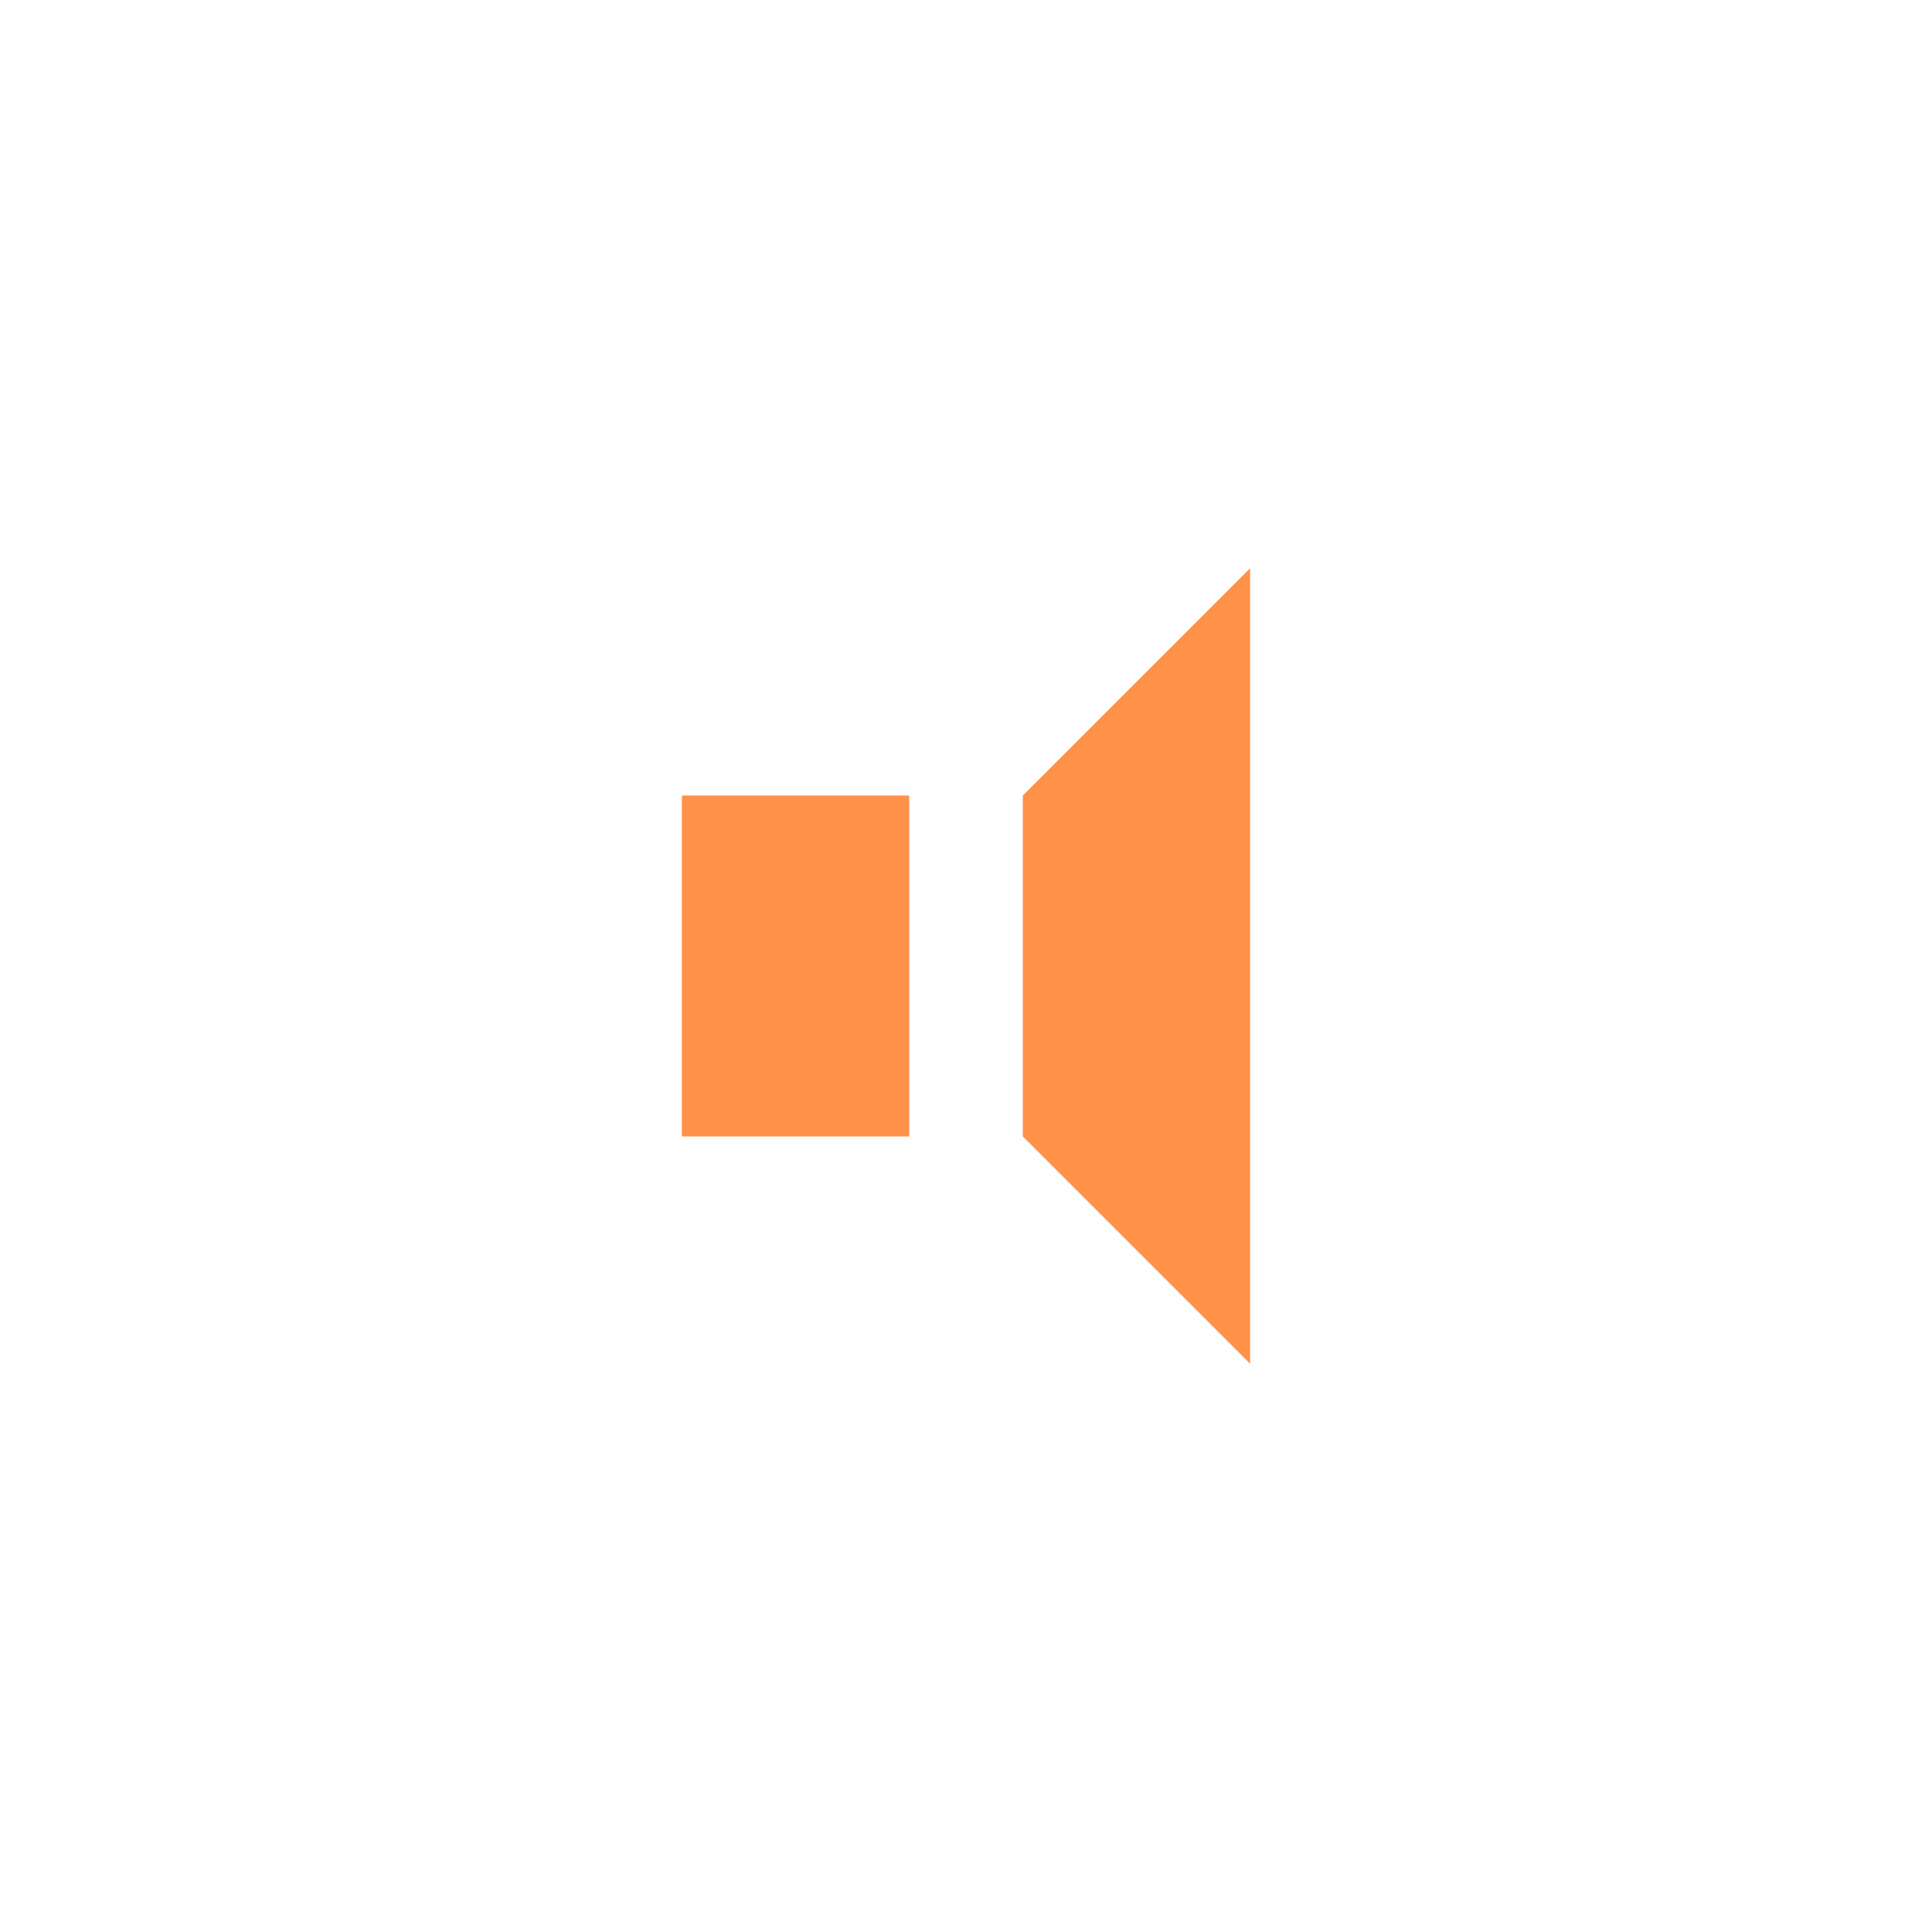
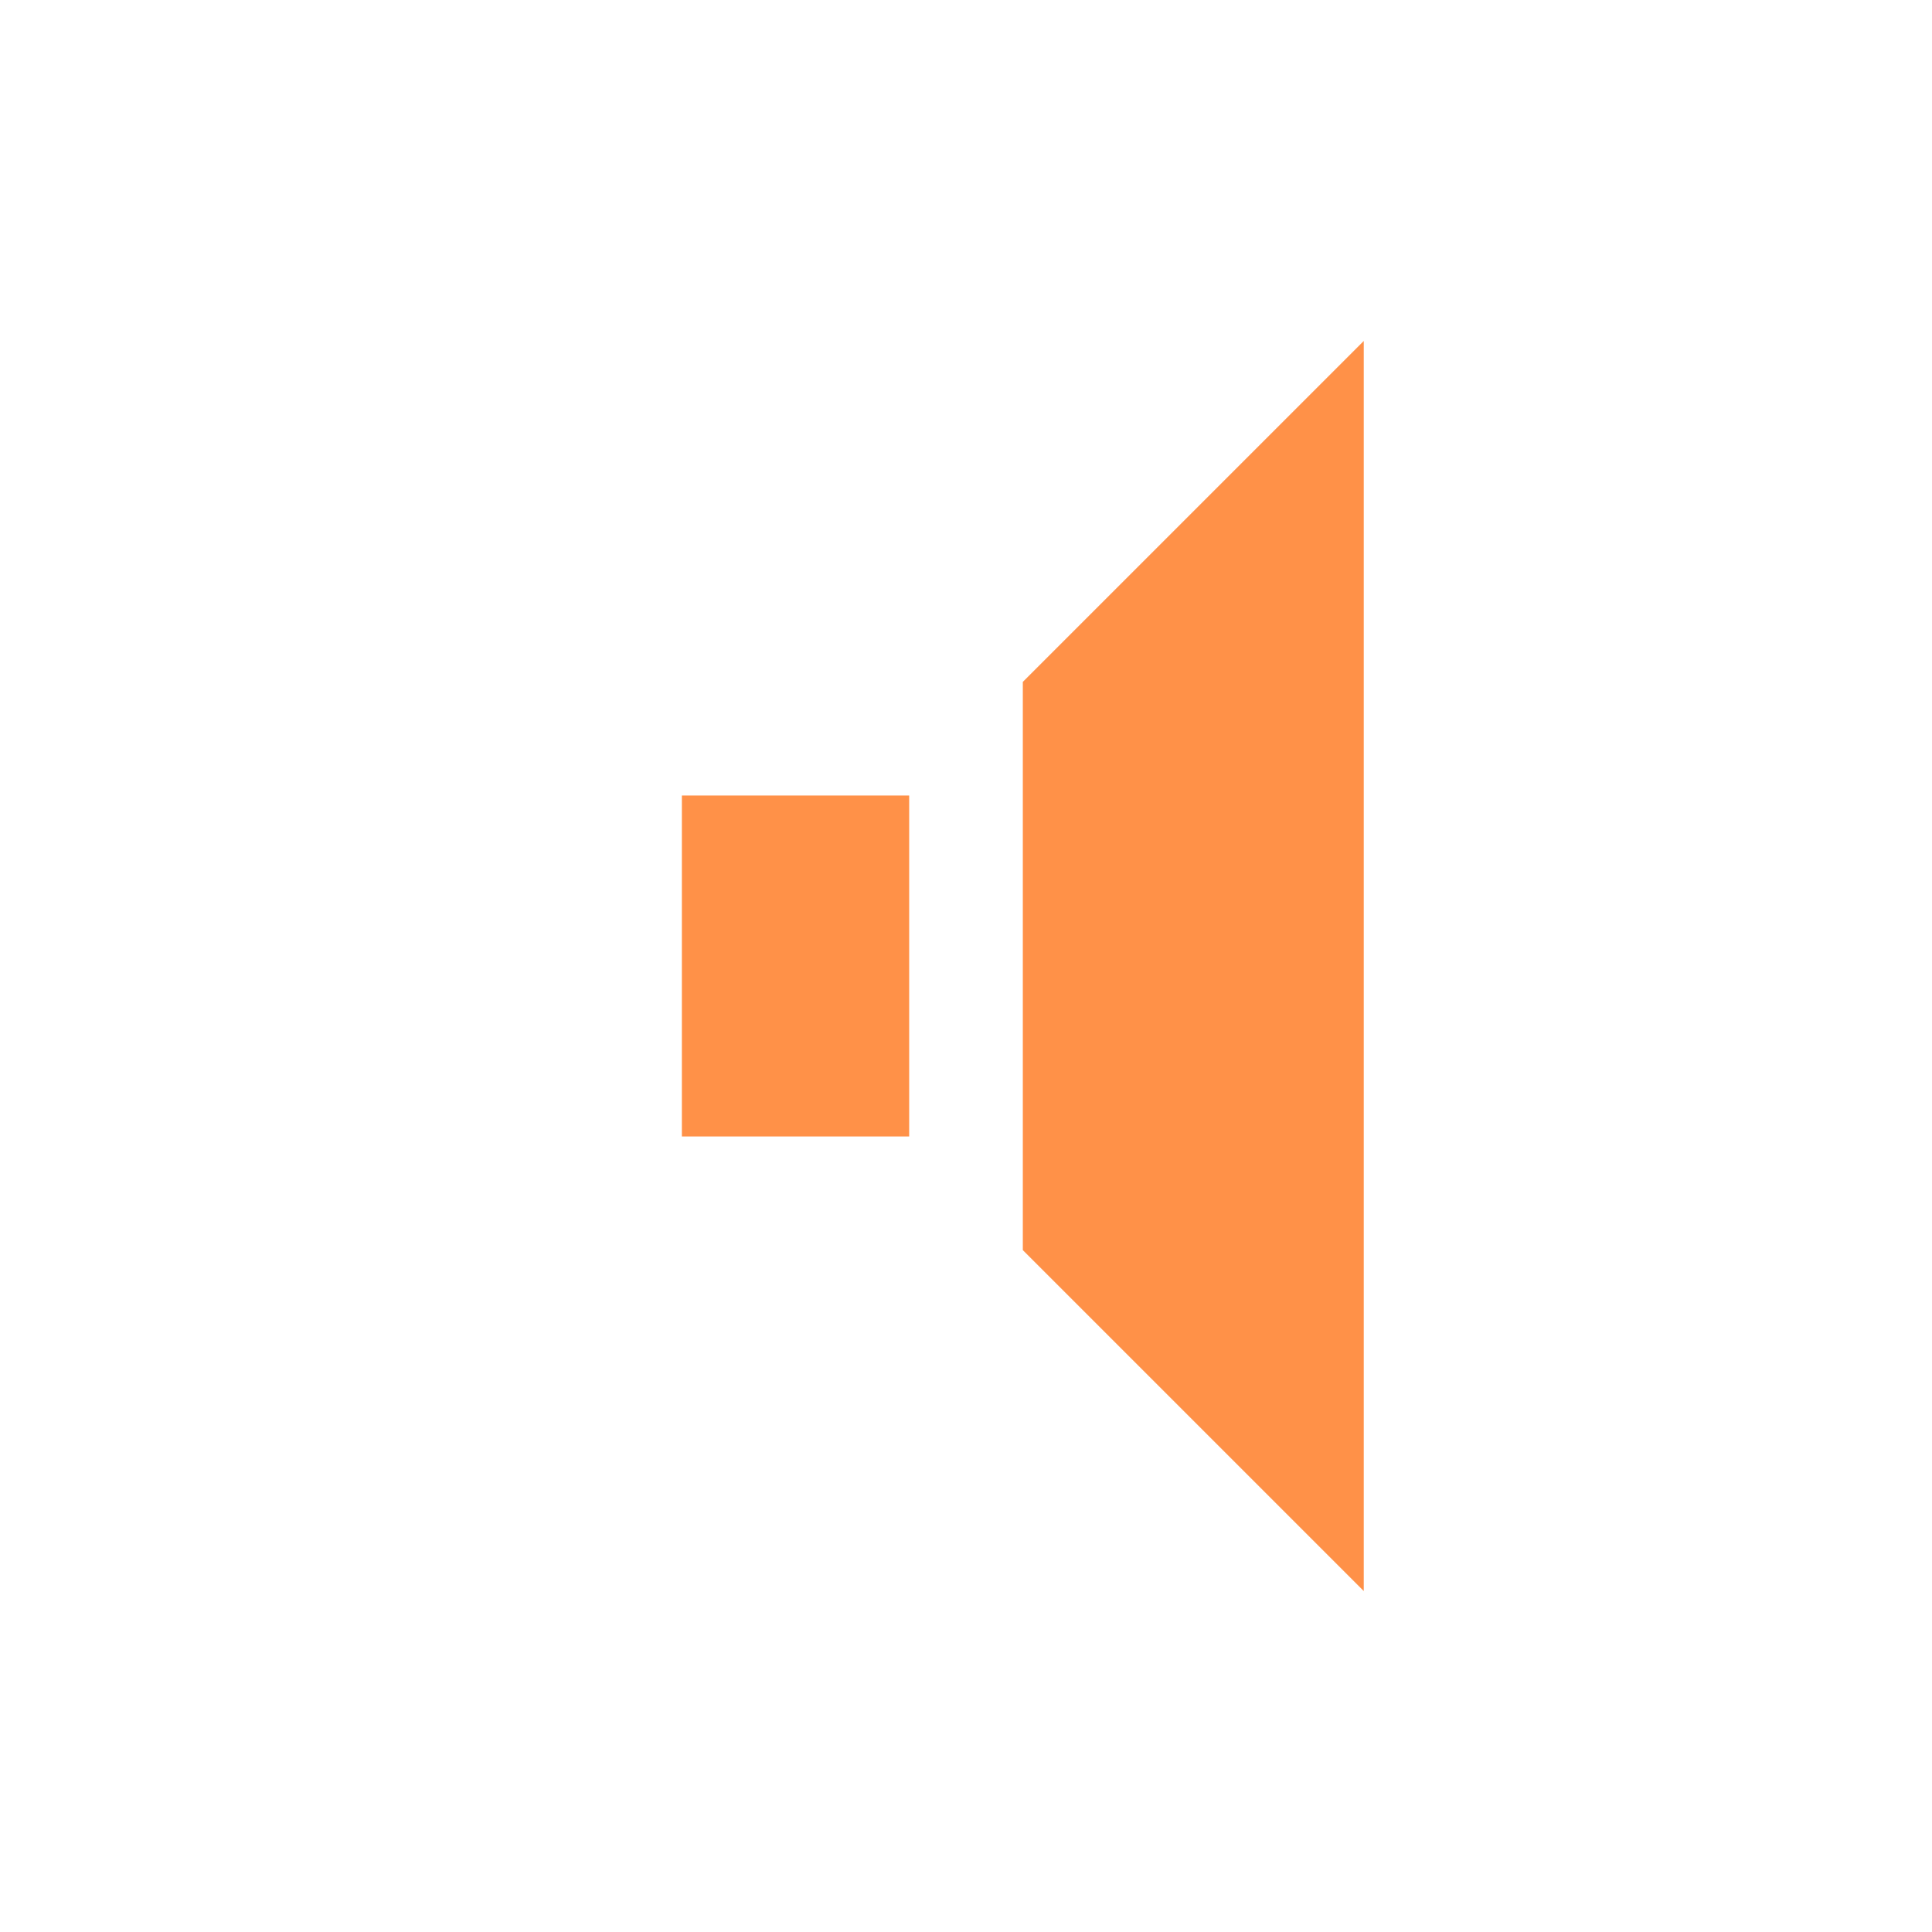
<svg xmlns="http://www.w3.org/2000/svg" height="100%" width="100%" version="1.1" viewBox="0 0 17 17">
  <g transform="translate(377,-498.4)" display="none">
-     <path fill-rule="evenodd" fill="#ff9148" d="m-372,504.4,5,3.5-5,3.5z" />
+     <path fill="#ff9148" d="m-372,504.4,5,3.5-5,3.5z" fill-rule="evenodd" />
  </g>
-   <g transform="translate(0,2)" fill="#ff9148" display="none">
+   <g display="none" transform="translate(0,2)" fill="#ff9148">
    <rect style="color:#000000;" height="7" width="2" y="4" x="5" display="inline" />
    <rect style="color:#000000;" height="7" width="2" y="4" x="8" display="inline" />
  </g>
-   <g transform="translate(0,2)" fill="#ff9148" display="none">
-     <path fill-rule="evenodd" d="M10,4,5,7.5,10,11z" />
+   <g display="none" transform="translate(0,2)" fill="#ff9148">
+     <path d="M10,4,5,7.5,10,11z" fill-rule="evenodd" />
    <rect style="color:#000000;" height="7" width="2" y="4" x="5" display="inline" />
  </g>
-   <g transform="translate(0,2)" fill="#ff9148" display="none">
-     <path fill-rule="evenodd" d="M5,4,10,7.5,5,11z" />
+   <g display="none" transform="translate(0,2)" fill="#ff9148">
+     <path d="M5,4,10,7.5,5,11z" fill-rule="evenodd" />
    <rect style="color:#000000;" height="7" width="2" y="4" x="8" display="inline" />
  </g>
-   <g transform="translate(0,2)" fill="#ff9148" display="none">
+   <g display="none" transform="translate(0,2)" fill="#ff9148">
    <rect style="color:#000000;" height="5" width="5" y="5" x="5" display="inline" />
    <path style="color:#000000;" d="M5,3h-2v2h1v-1h1z" display="inline" />
    <path style="color:#000000;" d="M12,5v-2h-2v1h1v1z" display="inline" />
    <path style="color:#000000;" d="m10,12h2v-2h-1v1h-1z" display="inline" />
    <path style="color:#000000;" d="m3,10v2h2v-1h-1v-1z" display="inline" />
  </g>
  <g fill="#ff9148" transform="translate(1,1)">
    <rect style="color:#000000;" height="3" width="2" y="6" x="5" />
-     <path style="color:#000000;" d="m8,6,2-2v7l-2-2z" />
+     <path style="color:#000000;" d="M8,5,11,2,11,13,8,10z" />
  </g>
</svg>
